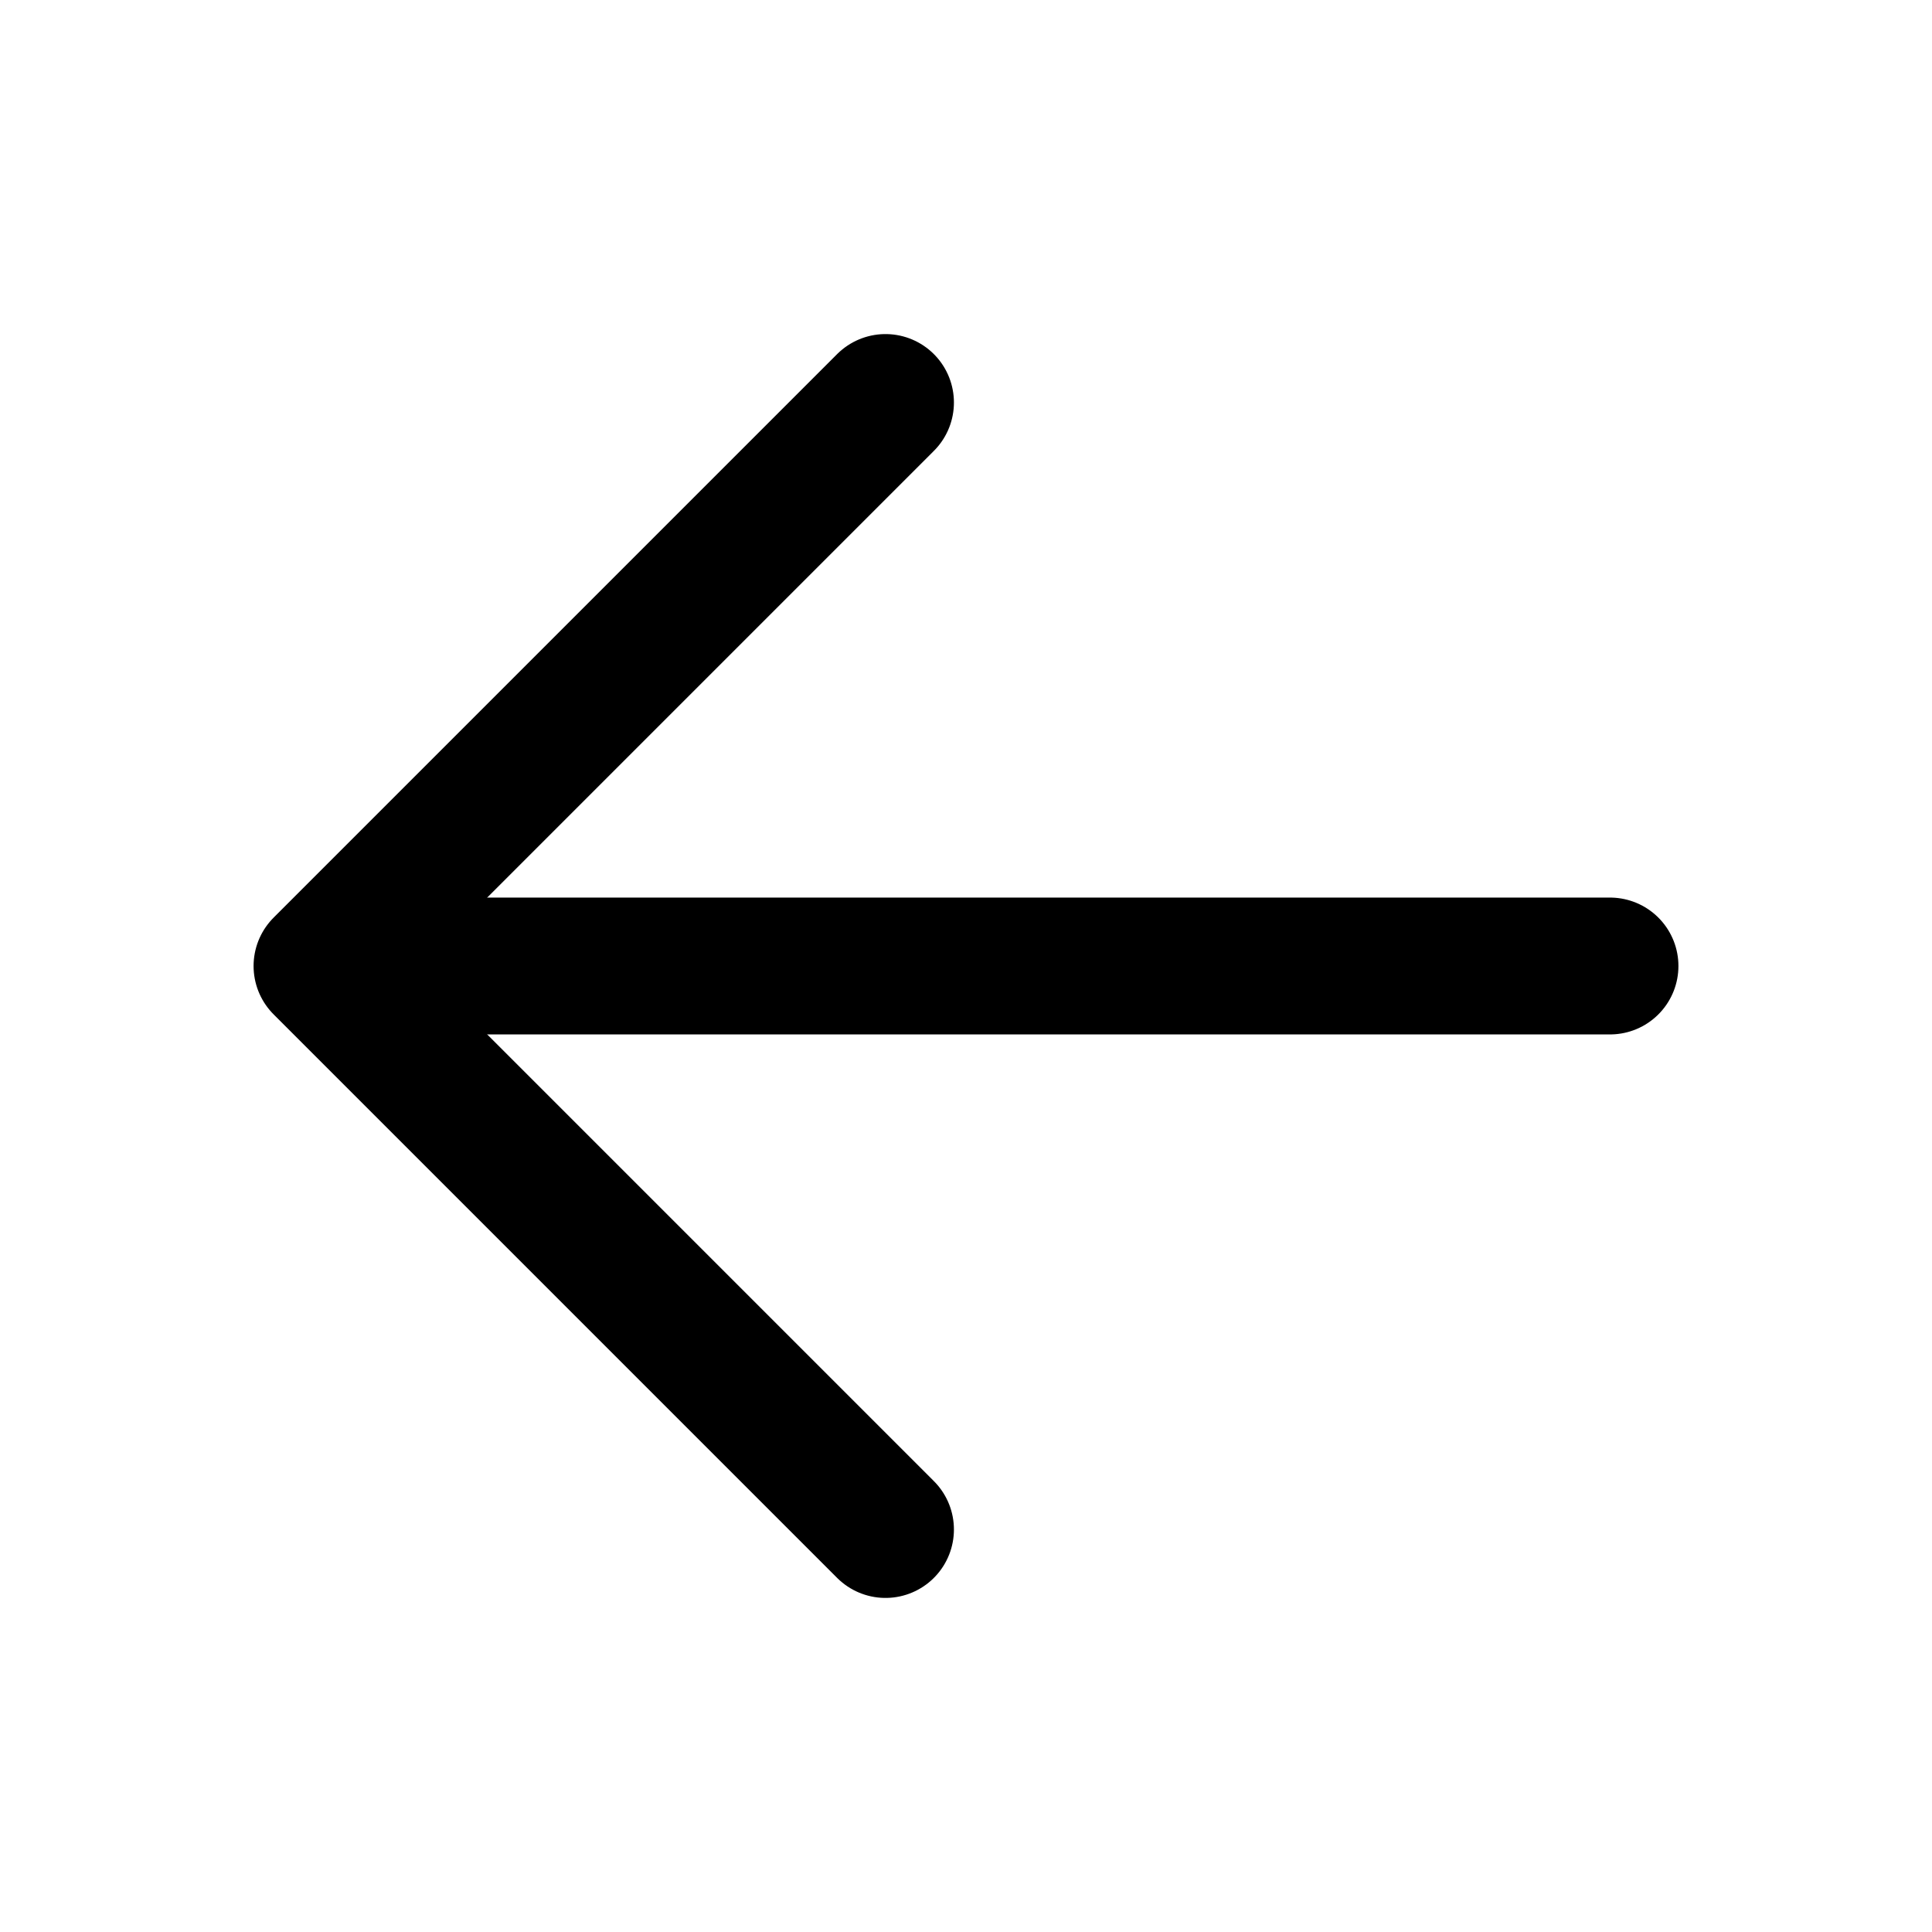
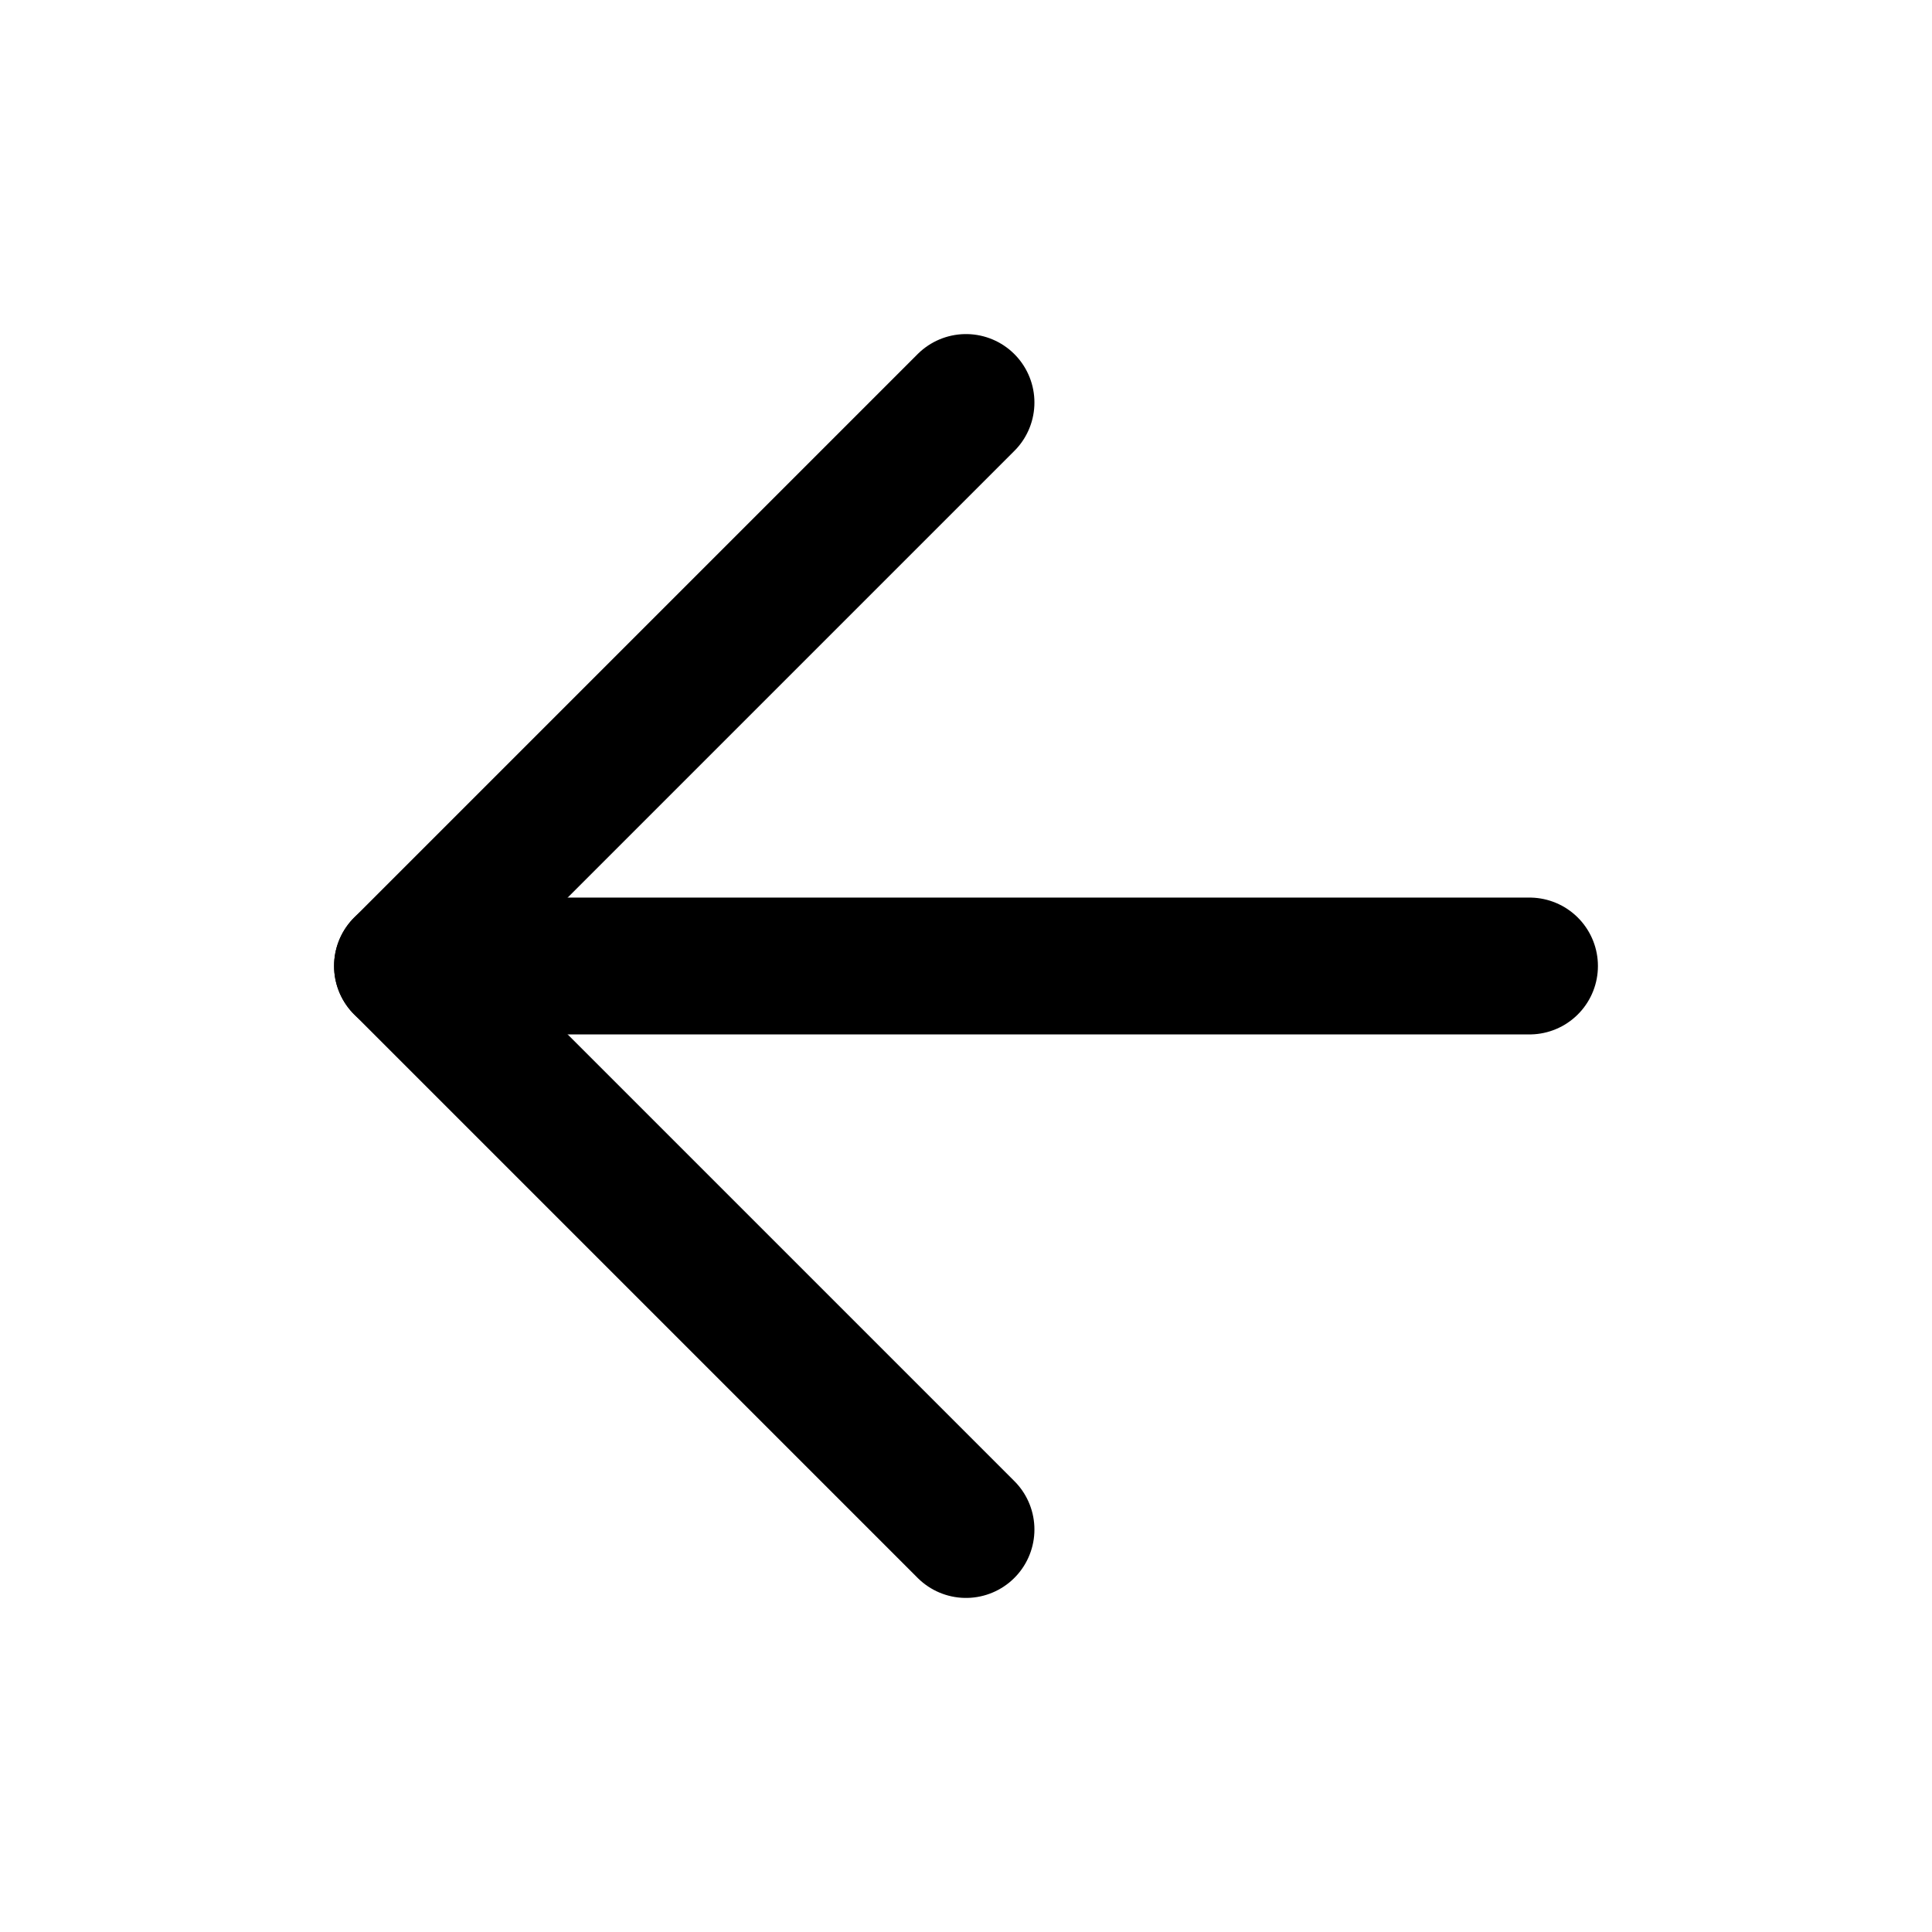
- <svg xmlns="http://www.w3.org/2000/svg" viewBox="0 0 24 24" fill="none" stroke="currentColor" stroke-width="1.7" stroke-linejoin="round" stroke-linecap="round">
-   <path d="M20 12H5" />
-   <path d="m11 5-7 7 7 7" />
+ <svg xmlns="http://www.w3.org/2000/svg" viewBox="0 0 24 24" fill="none" stroke="currentColor" stroke-width="1.7" stroke-linecap="round" stroke-linejoin="round">
+   <path d="m12 19-7-7 7-7" />
+   <path d="M19 12H5" />
</svg>
